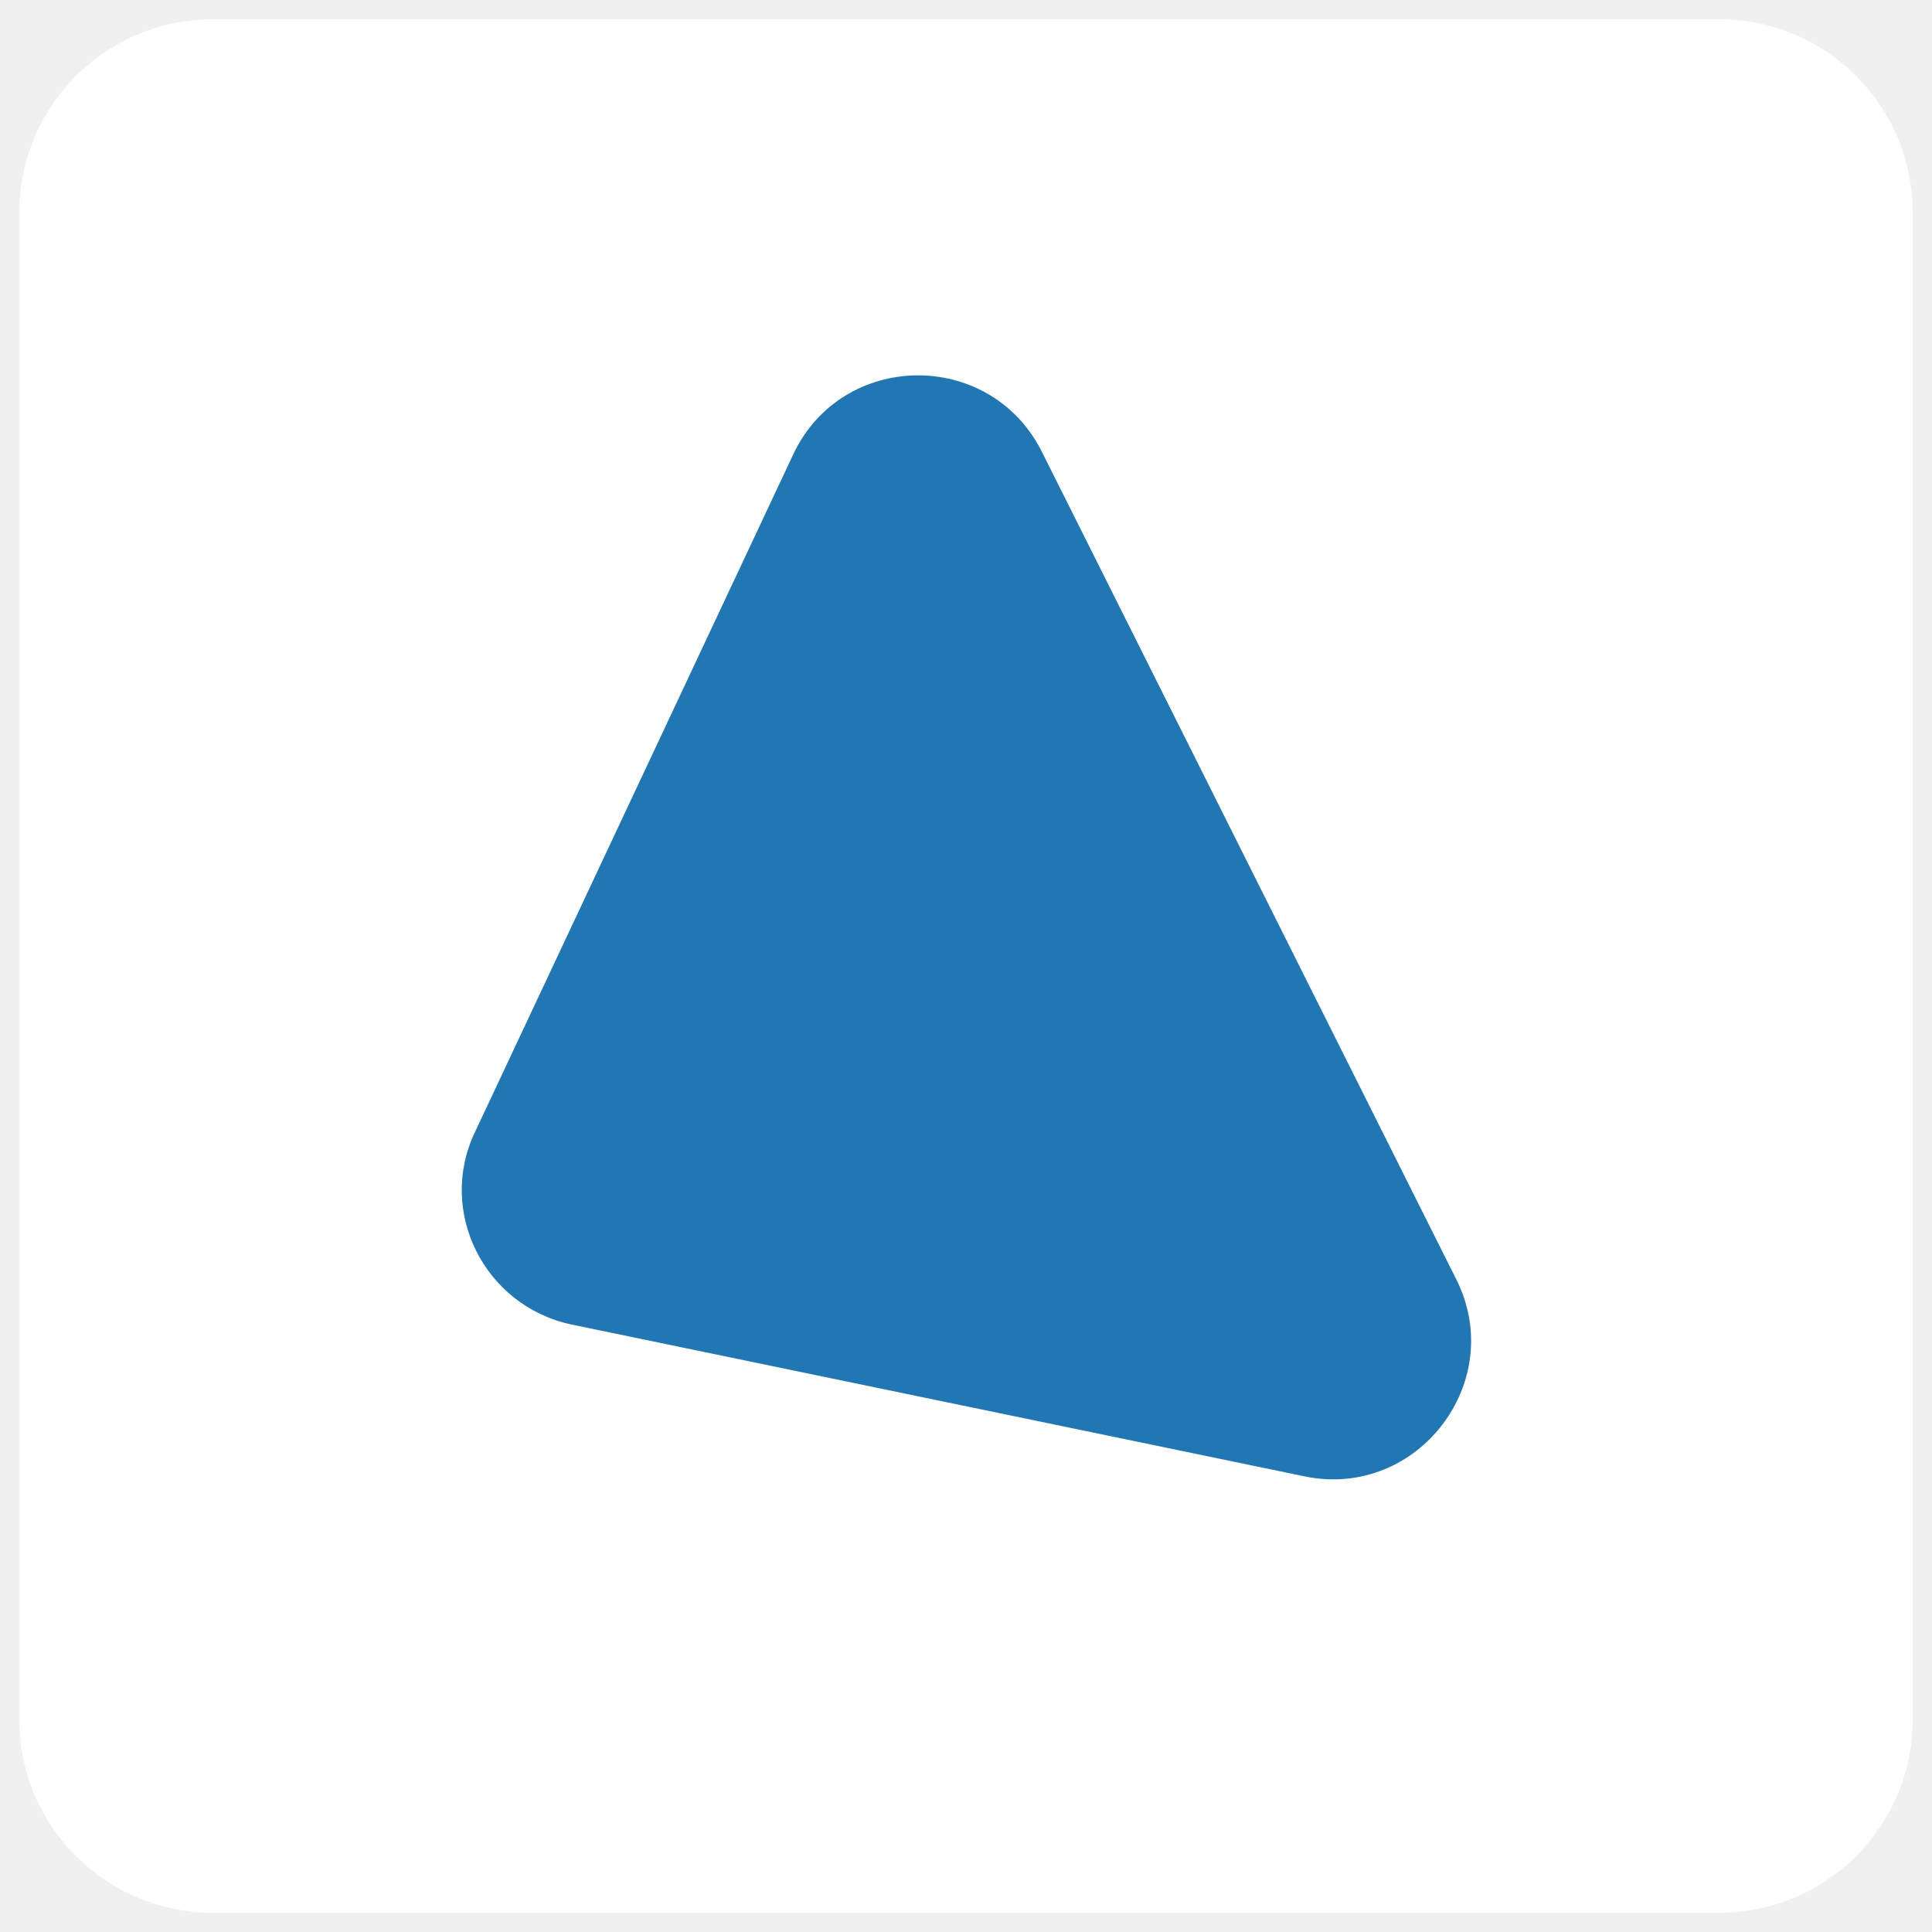
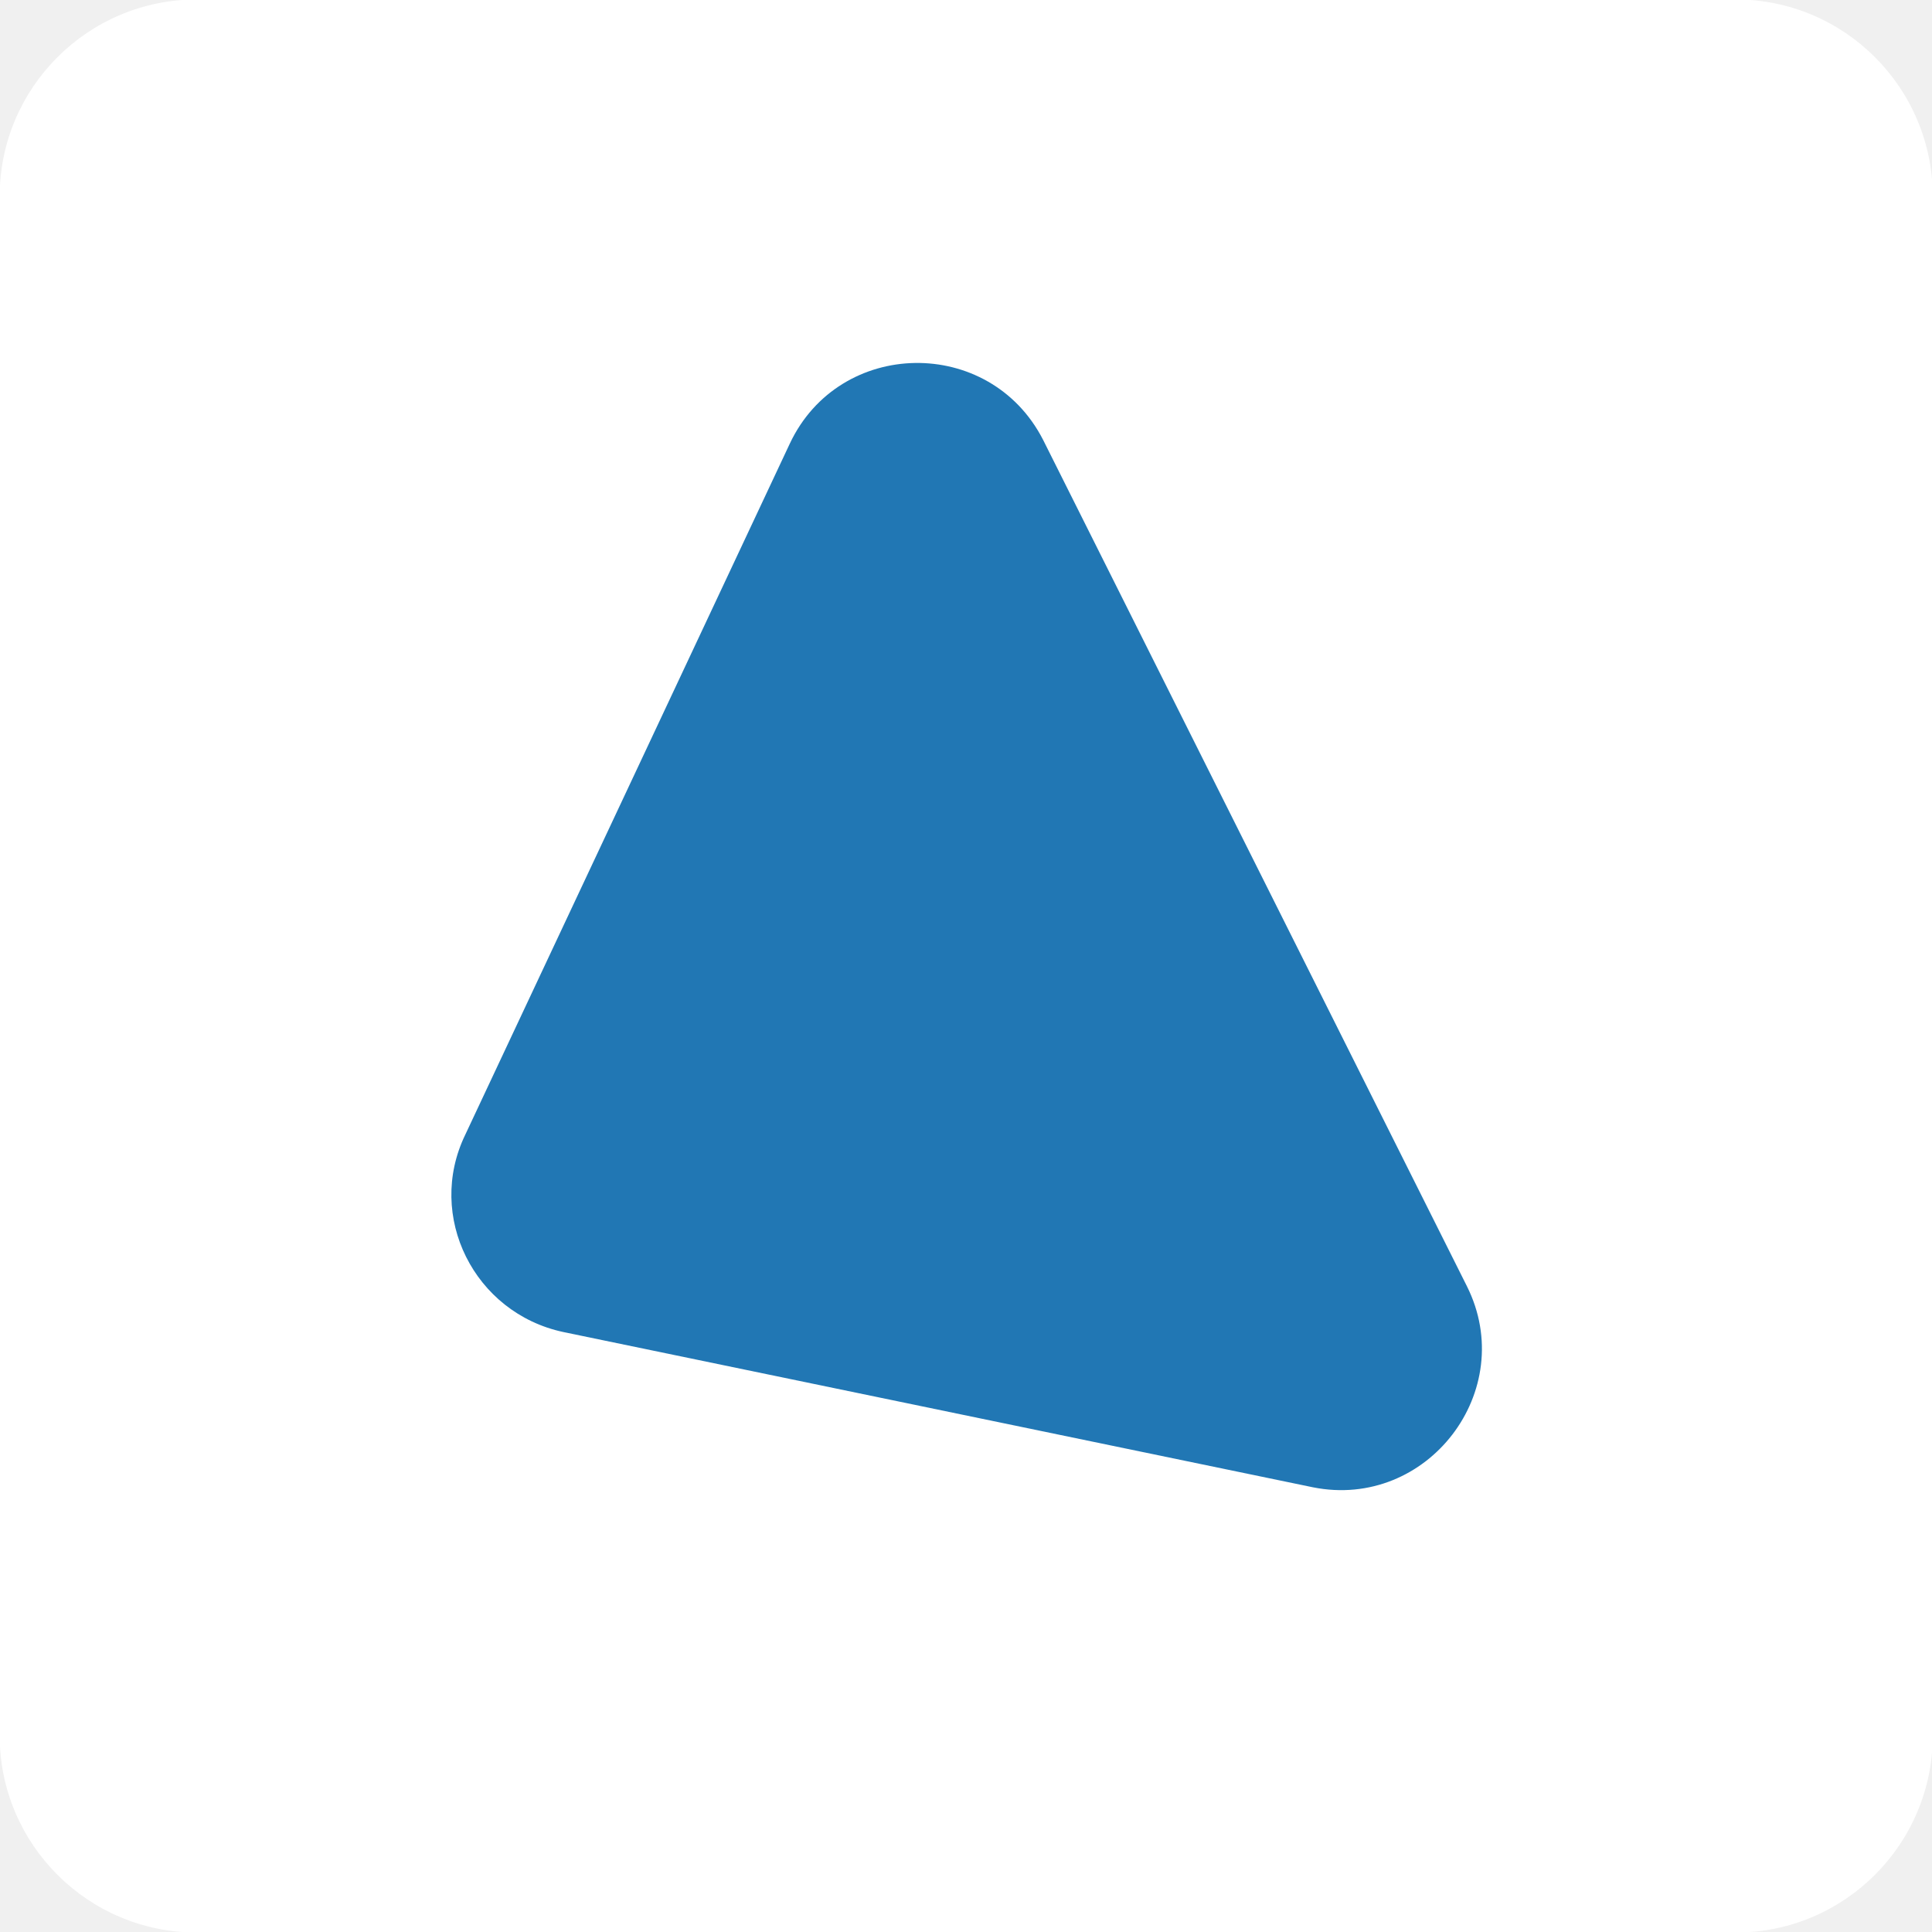
- <svg xmlns="http://www.w3.org/2000/svg" viewBox="0 0 50 50" version="1.1" class="jsx-2263963463 artboard-inner" style="width: 260px; height: 260px; max-height: 100%;">
-   <g transform="translate(24.75 25) scale(1.428571)" id="lockup4-icon">
+ <svg xmlns="http://www.w3.org/2000/svg" viewBox="0 0 50 50" style="width: 260px; height: 260px; max-height: 100%;">
+   <g transform="translate(24.75 25) scale(1.458571)" id="lockup4-icon">
    <g fill="#FFFFFF">
      <g transform="translate(-17.325 -17.5) scale(0.35)" id="container">
        <g fill="#FFFFFF">
          <rect vector-effect="non-scaling-stroke" x="1" y="1" width="98" height="98" rx="10" />
        </g>
      </g>
      <g transform="translate(-11.26544 -11.84294) scale(0.2258285)" id="icon">
        <g fill="#2177b4">
          <path d="M11.3 65.7l25.5-54.3c3.9-8.3 15.7-8.5 19.9-.3L90 77.6c4.1 8.2-3.1 17.6-12.1 15.8L19 81.2c-7-1.5-10.8-9.1-7.7-15.5z" />
        </g>
      </g>
    </g>
  </g>
</svg>
